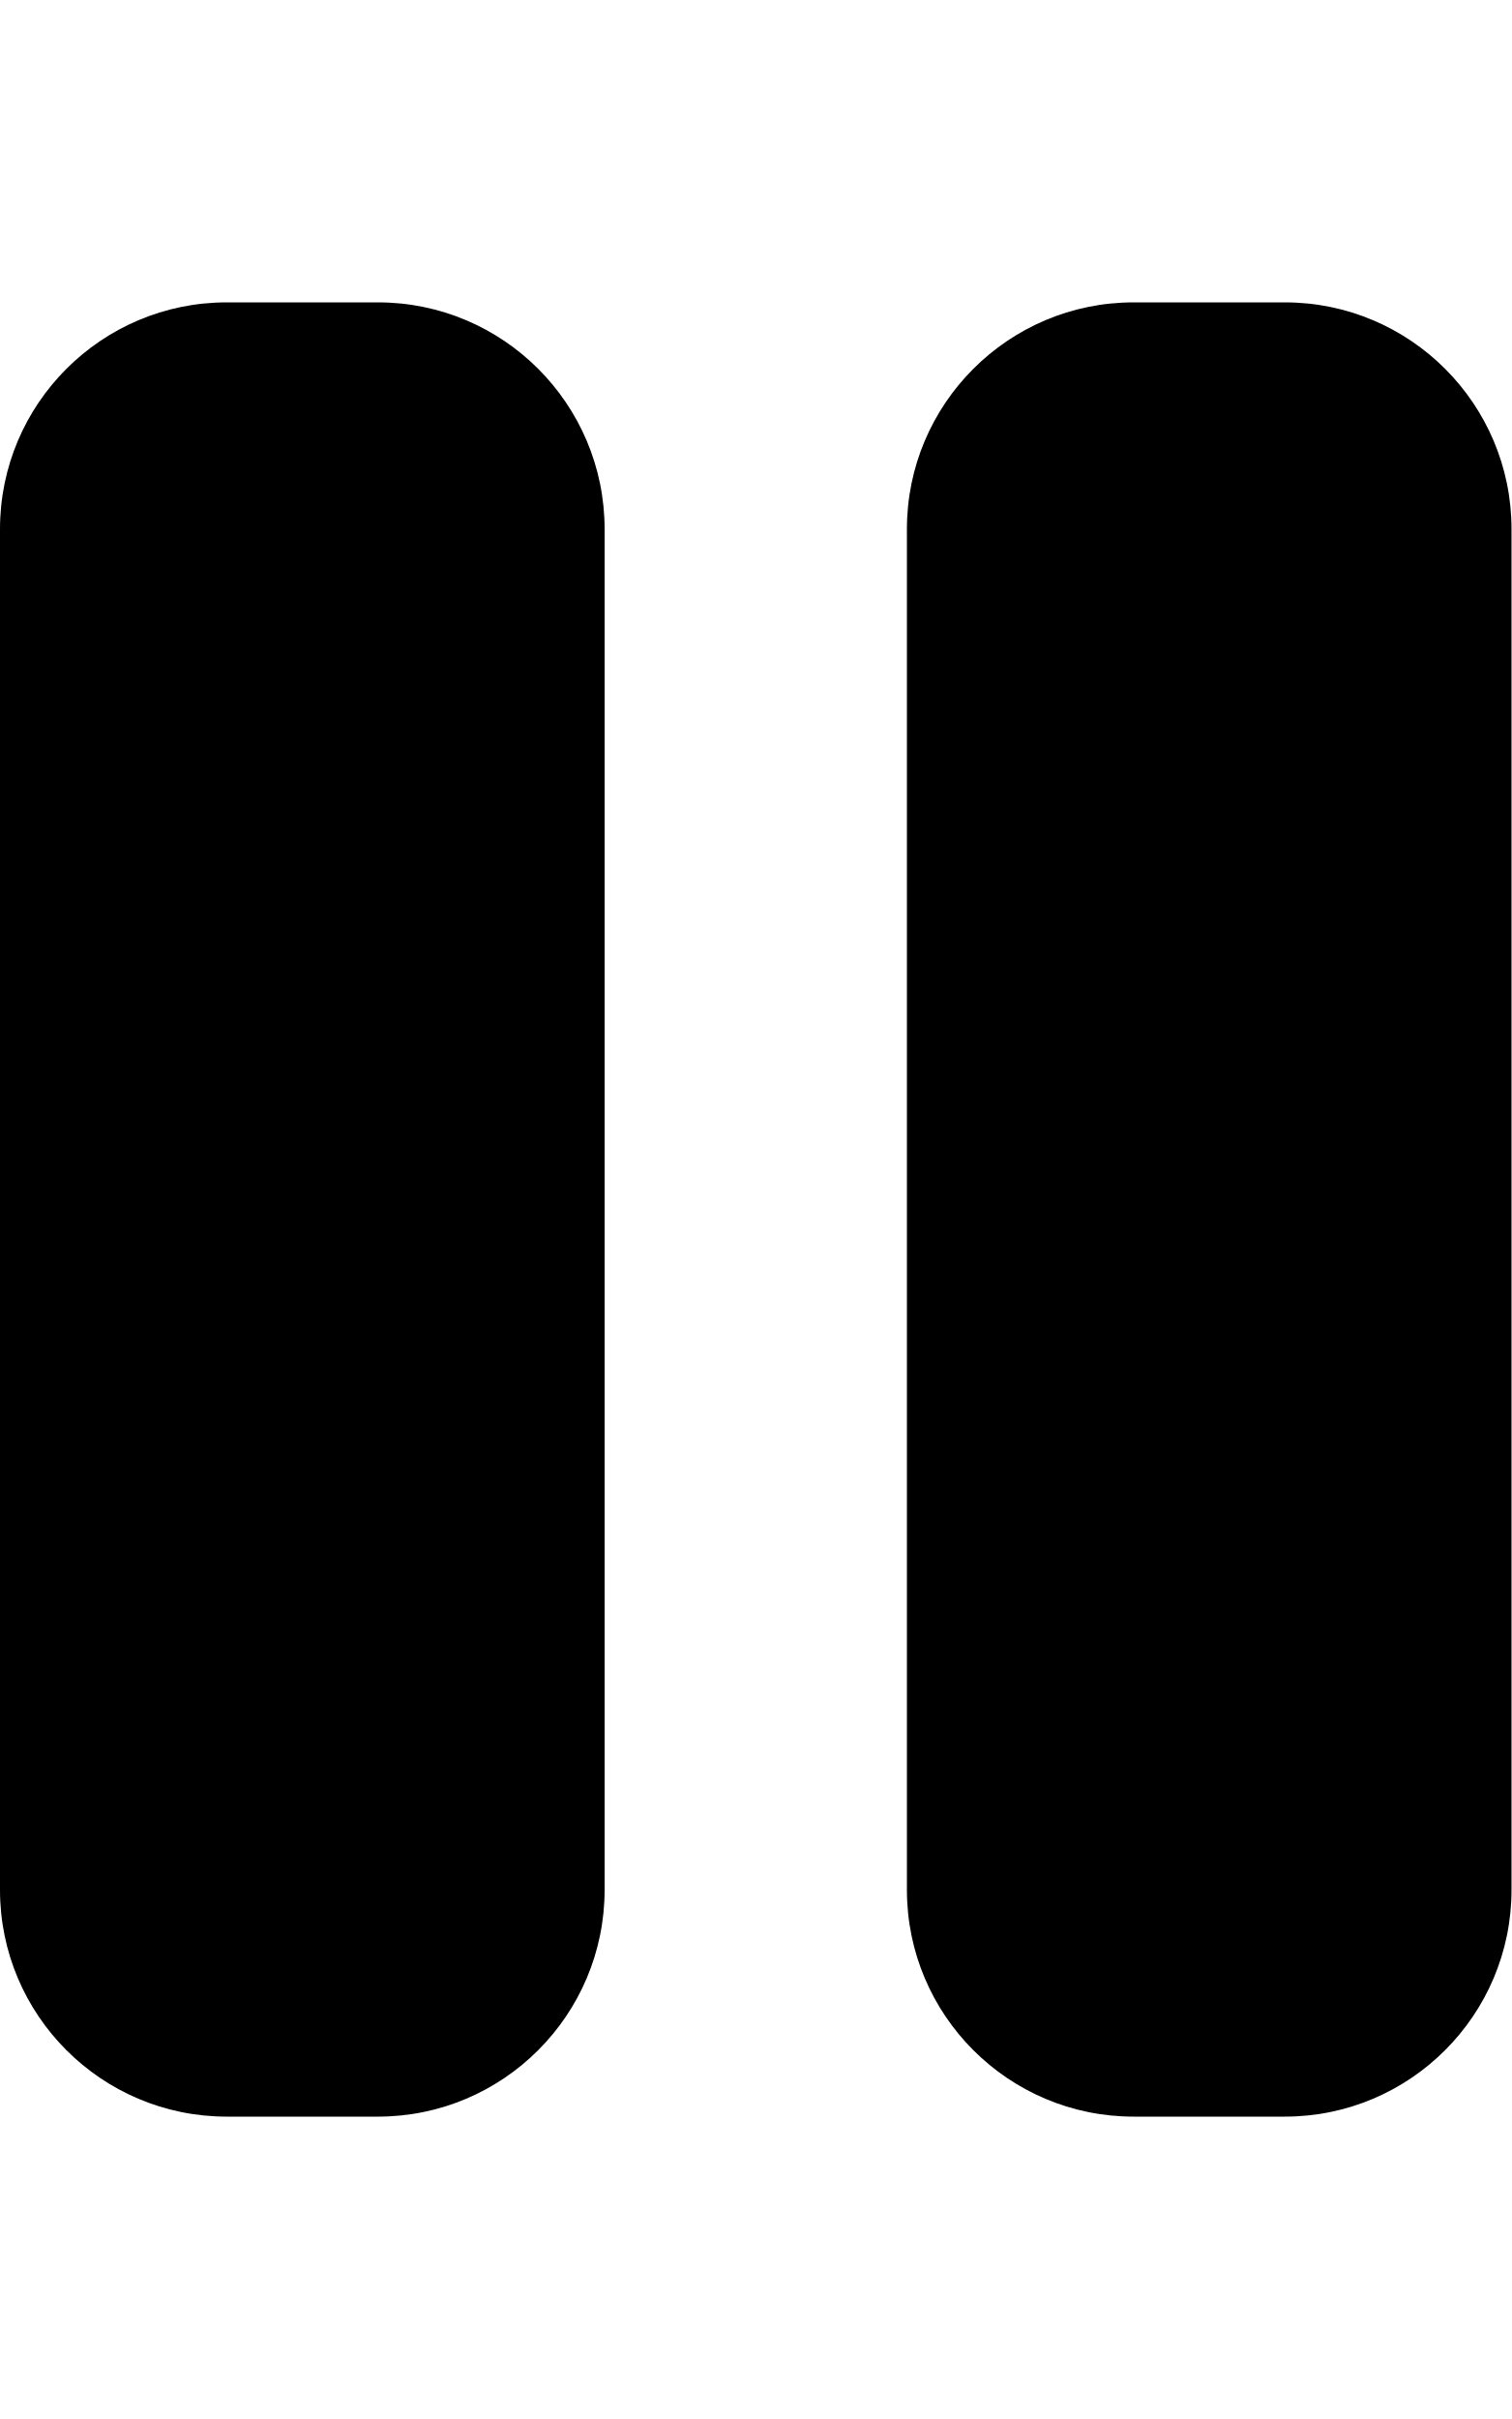
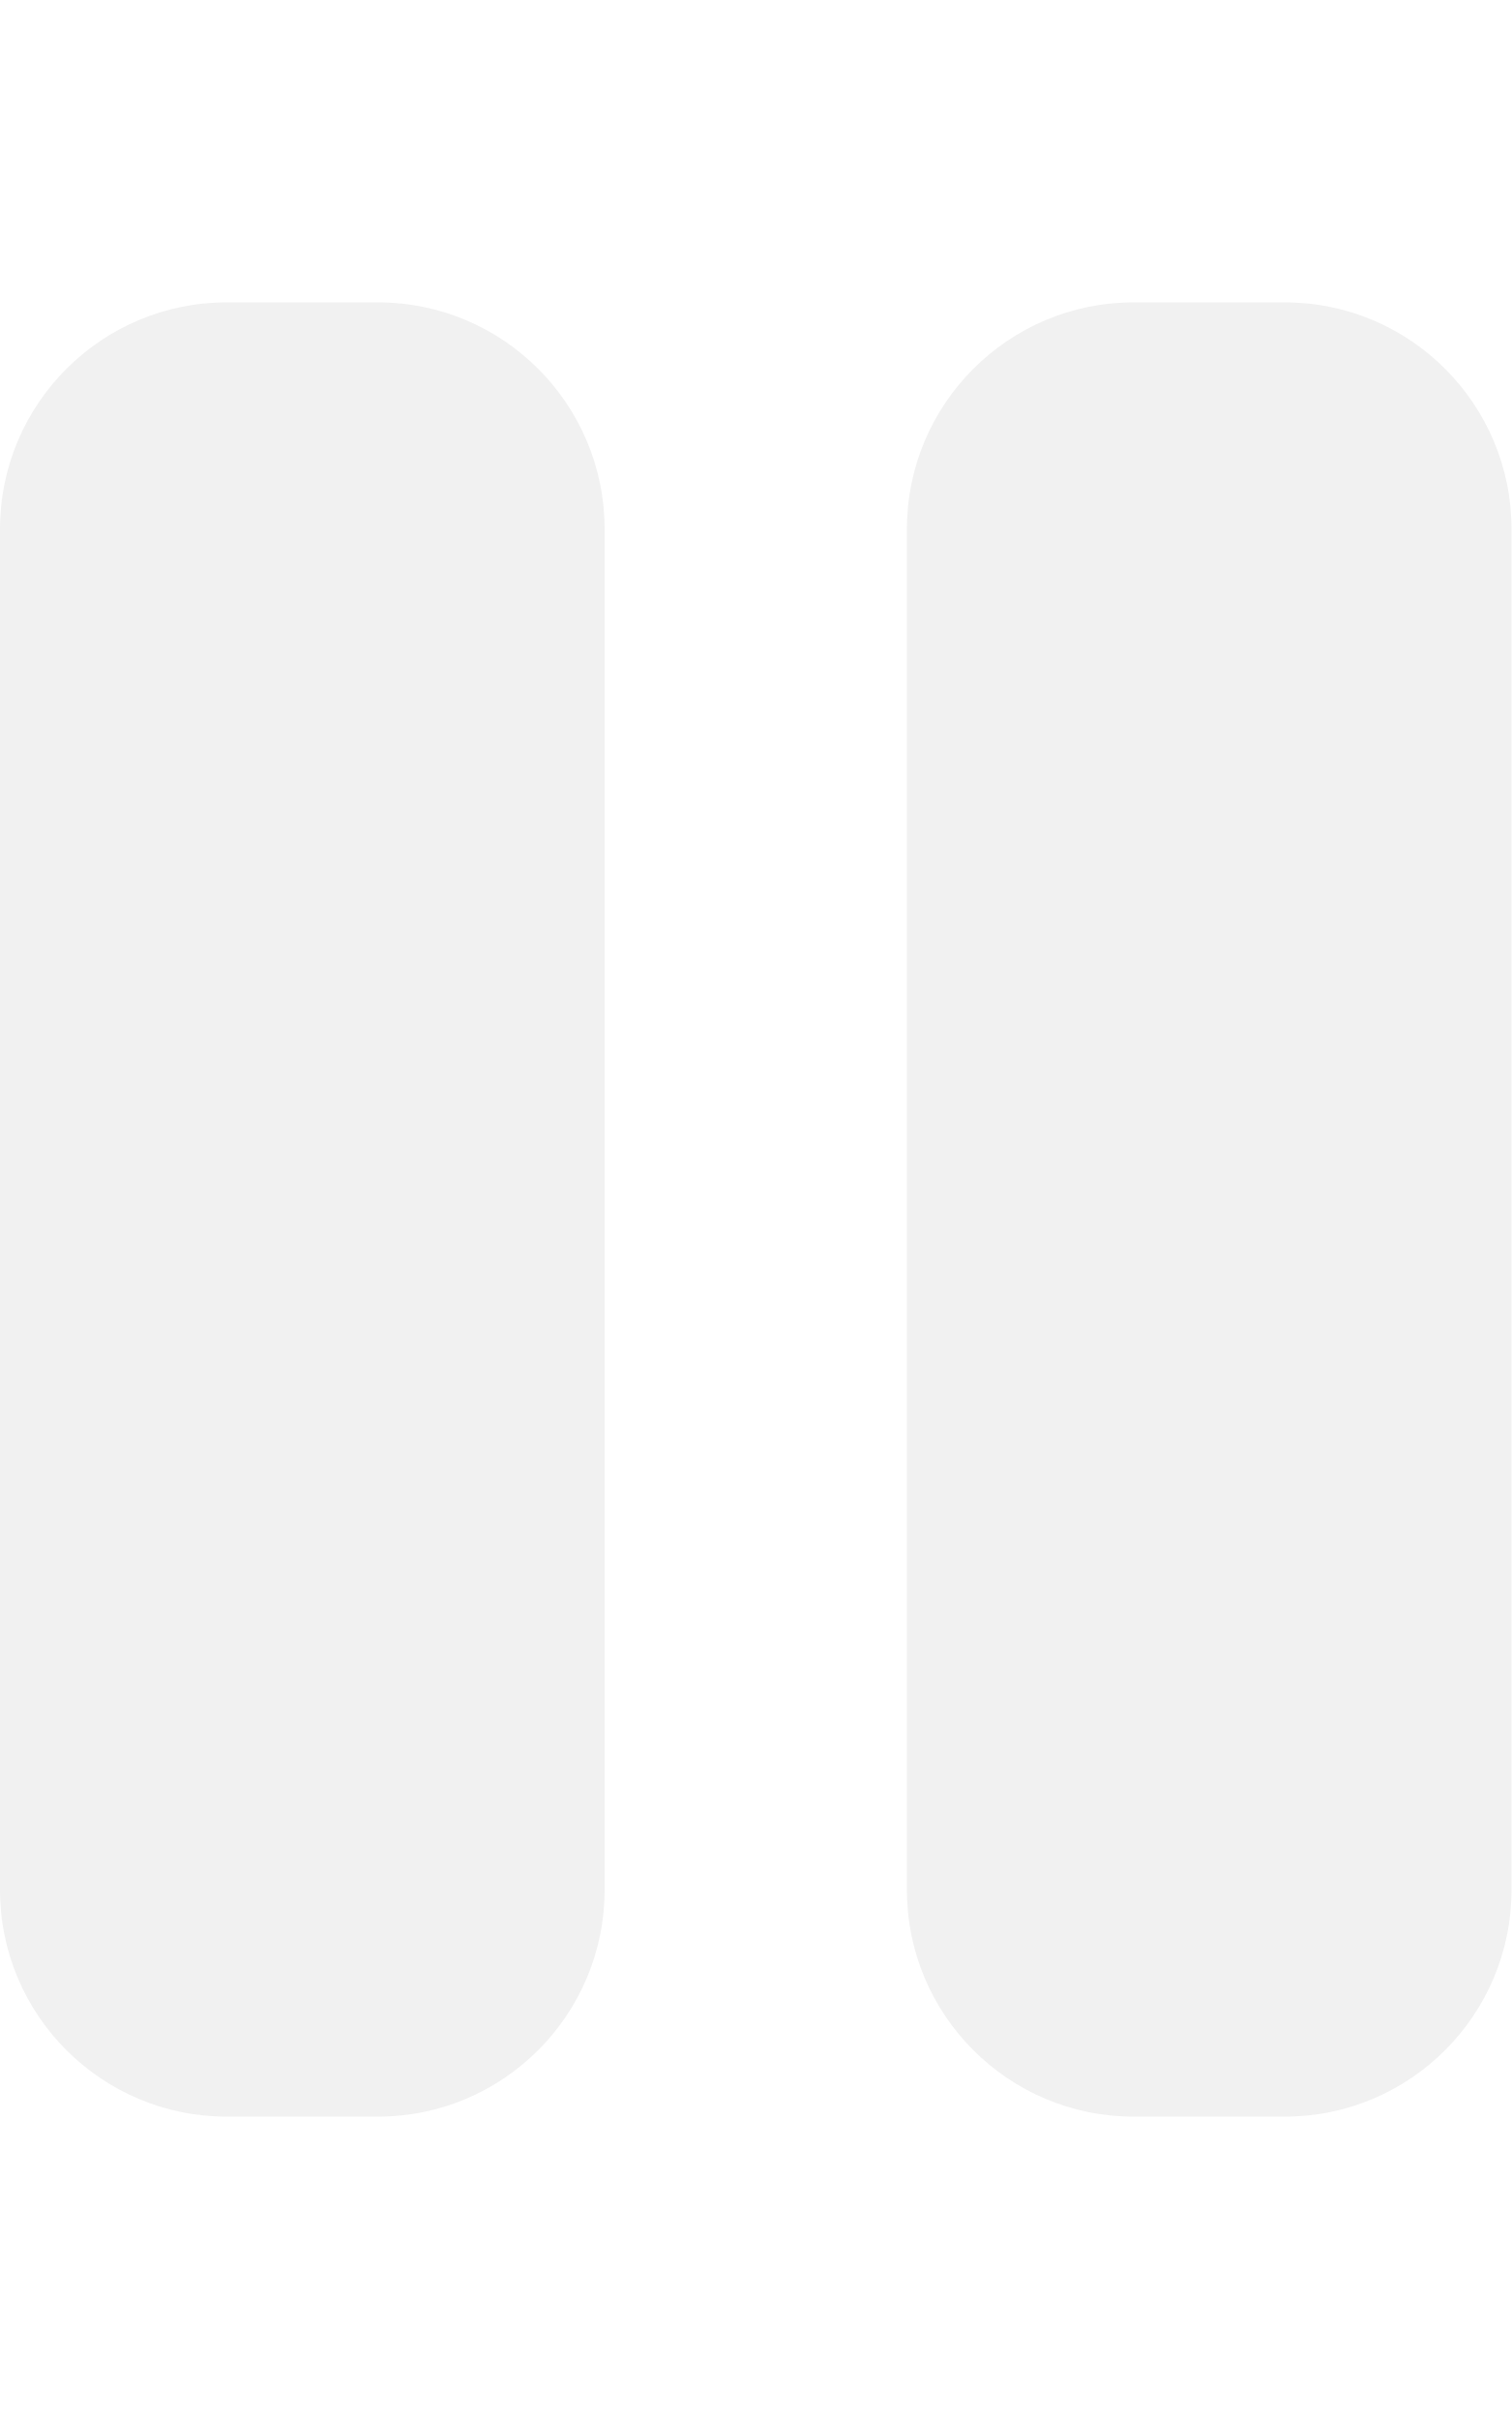
<svg xmlns="http://www.w3.org/2000/svg" viewBox="0 0 320 512">
-   <path d="M48 64C21.5 64 0 85.5 0 112V400c0 26.5 21.5 48 48 48H80c26.5 0 48-21.5 48-48V112c0-26.5-21.5-48-48-48H48zm192 0c-26.5 0-48 21.5-48 48V400c0 26.5 21.5 48 48 48h32c26.5 0 48-21.5 48-48V112c0-26.5-21.5-48-48-48H240z" />
+   <path fill="#f1f1f1" d="M48 64C21.5 64 0 85.5 0 112V400c0 26.5 21.5 48 48 48H80c26.5 0 48-21.5 48-48V112c0-26.5-21.5-48-48-48H48zm192 0c-26.5 0-48 21.5-48 48V400c0 26.5 21.5 48 48 48h32c26.5 0 48-21.5 48-48V112c0-26.5-21.5-48-48-48H240z" />
</svg>
